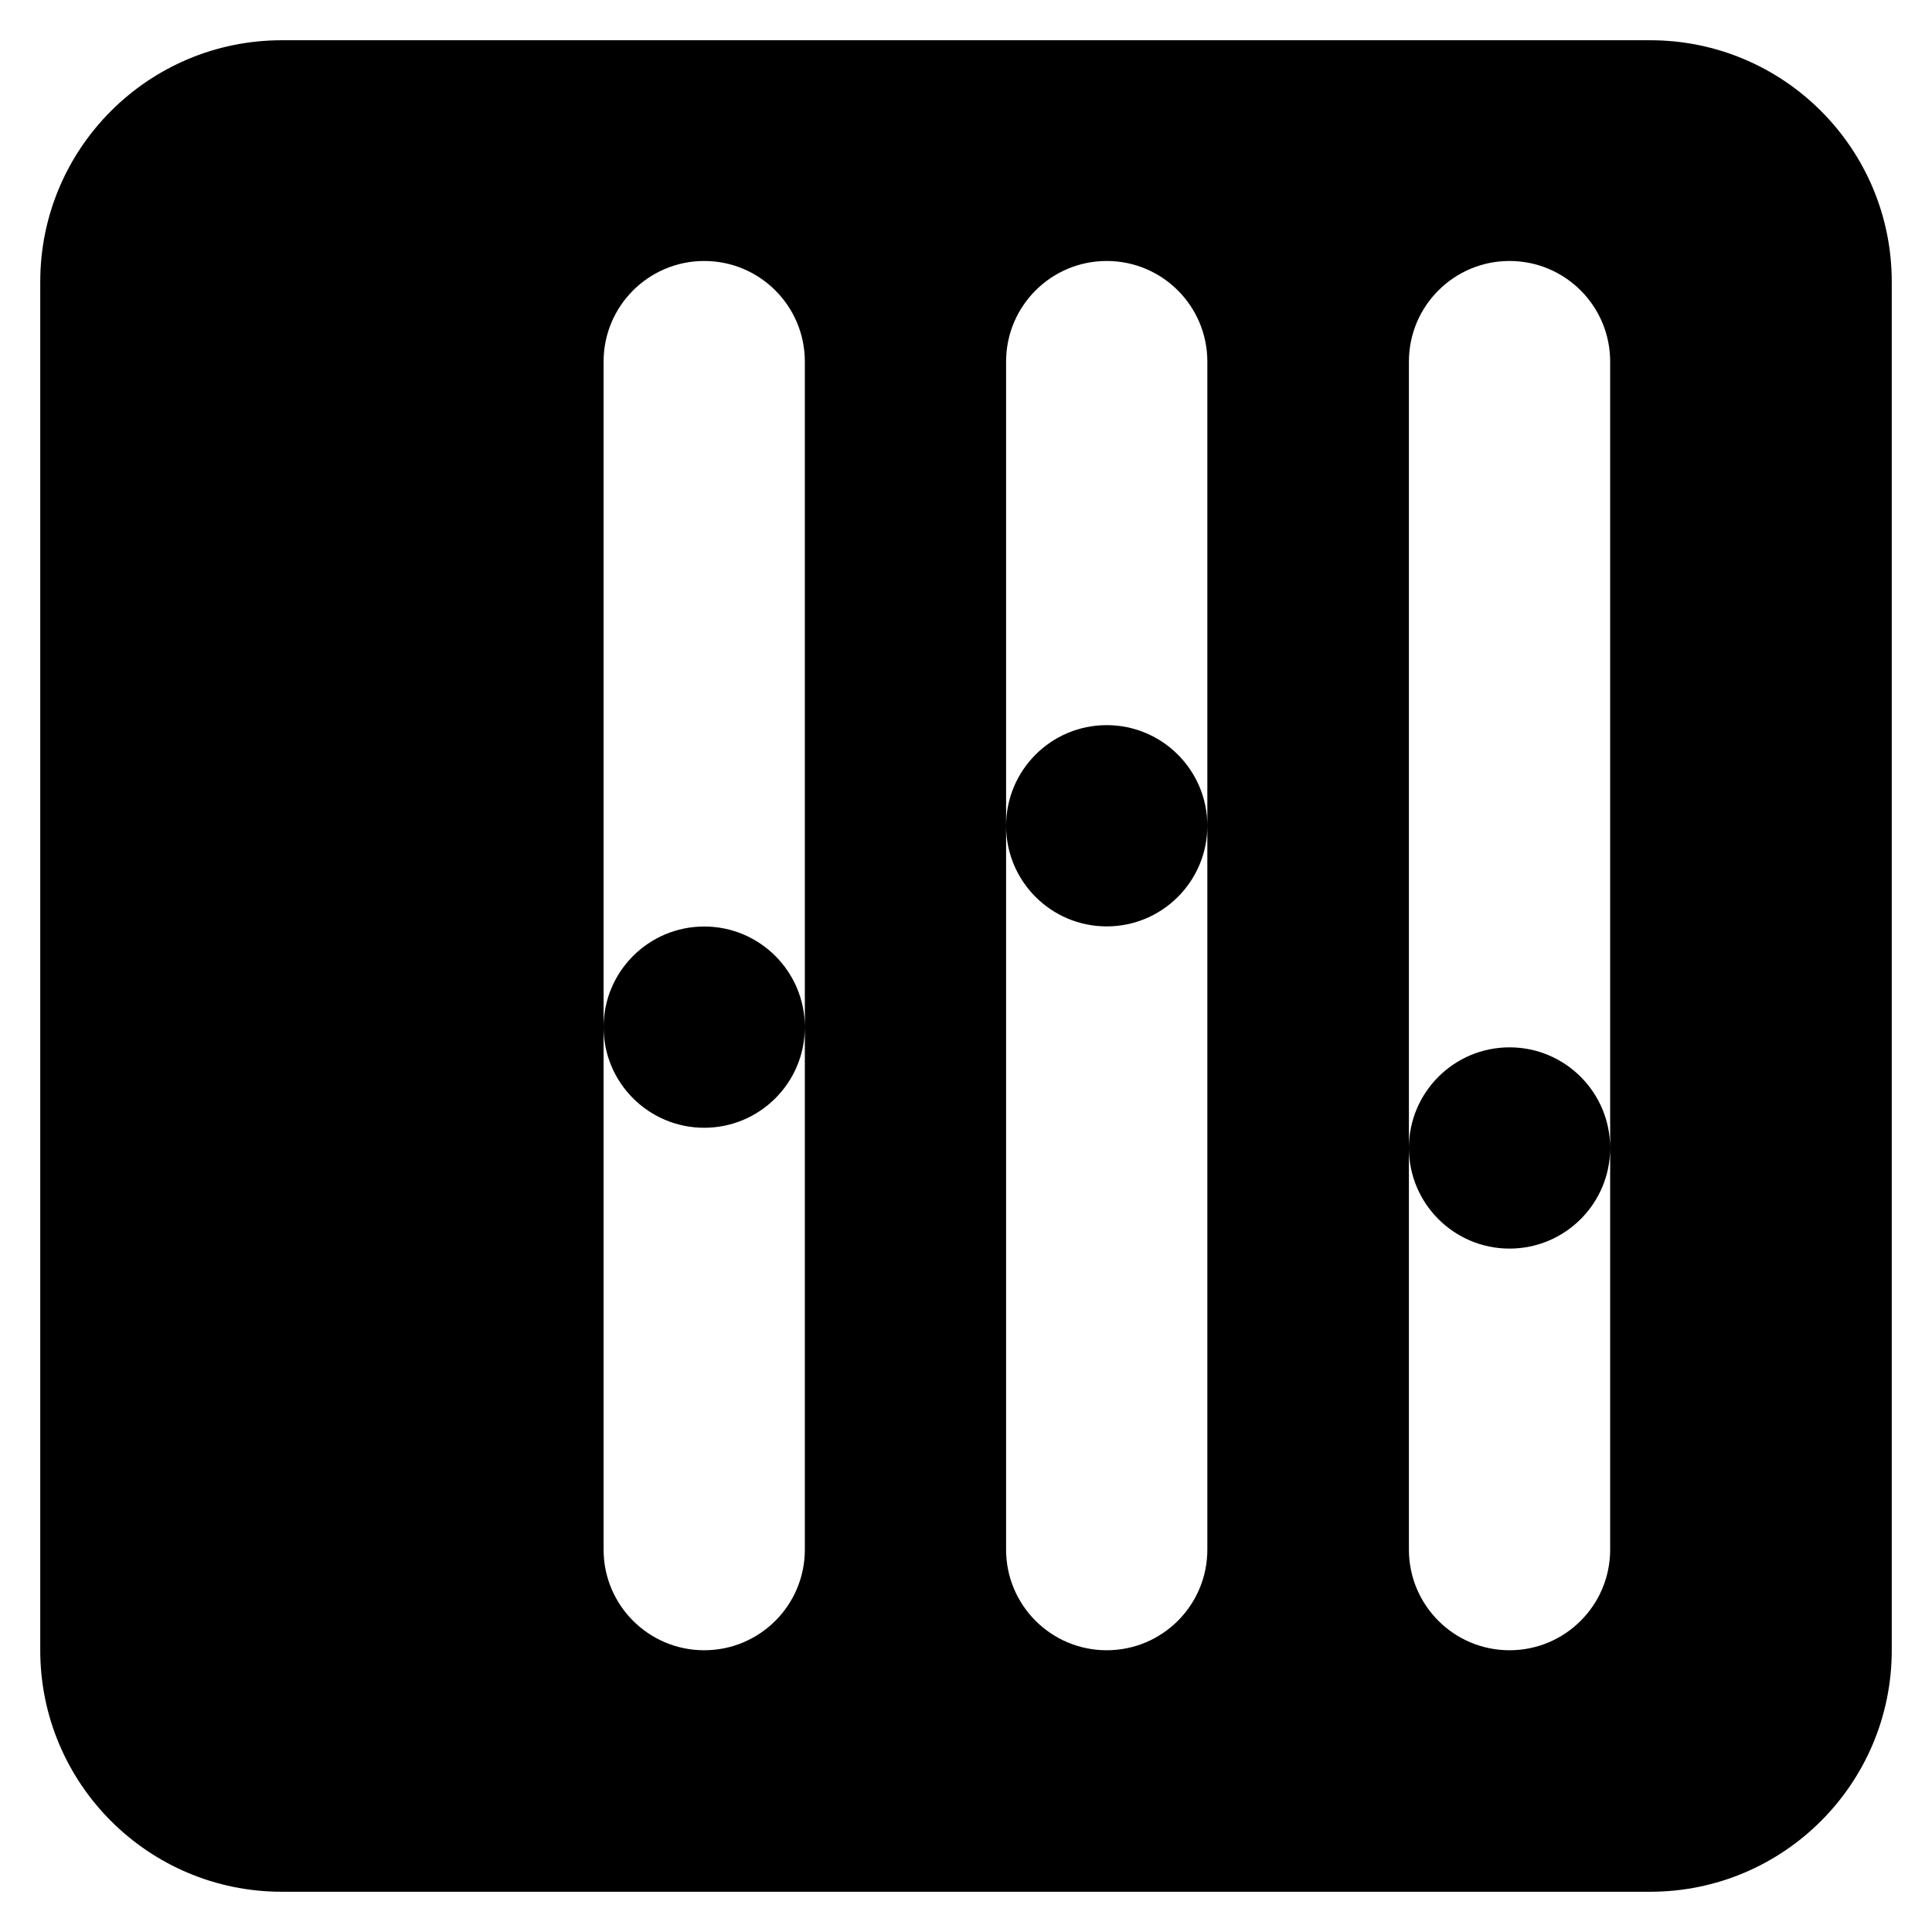
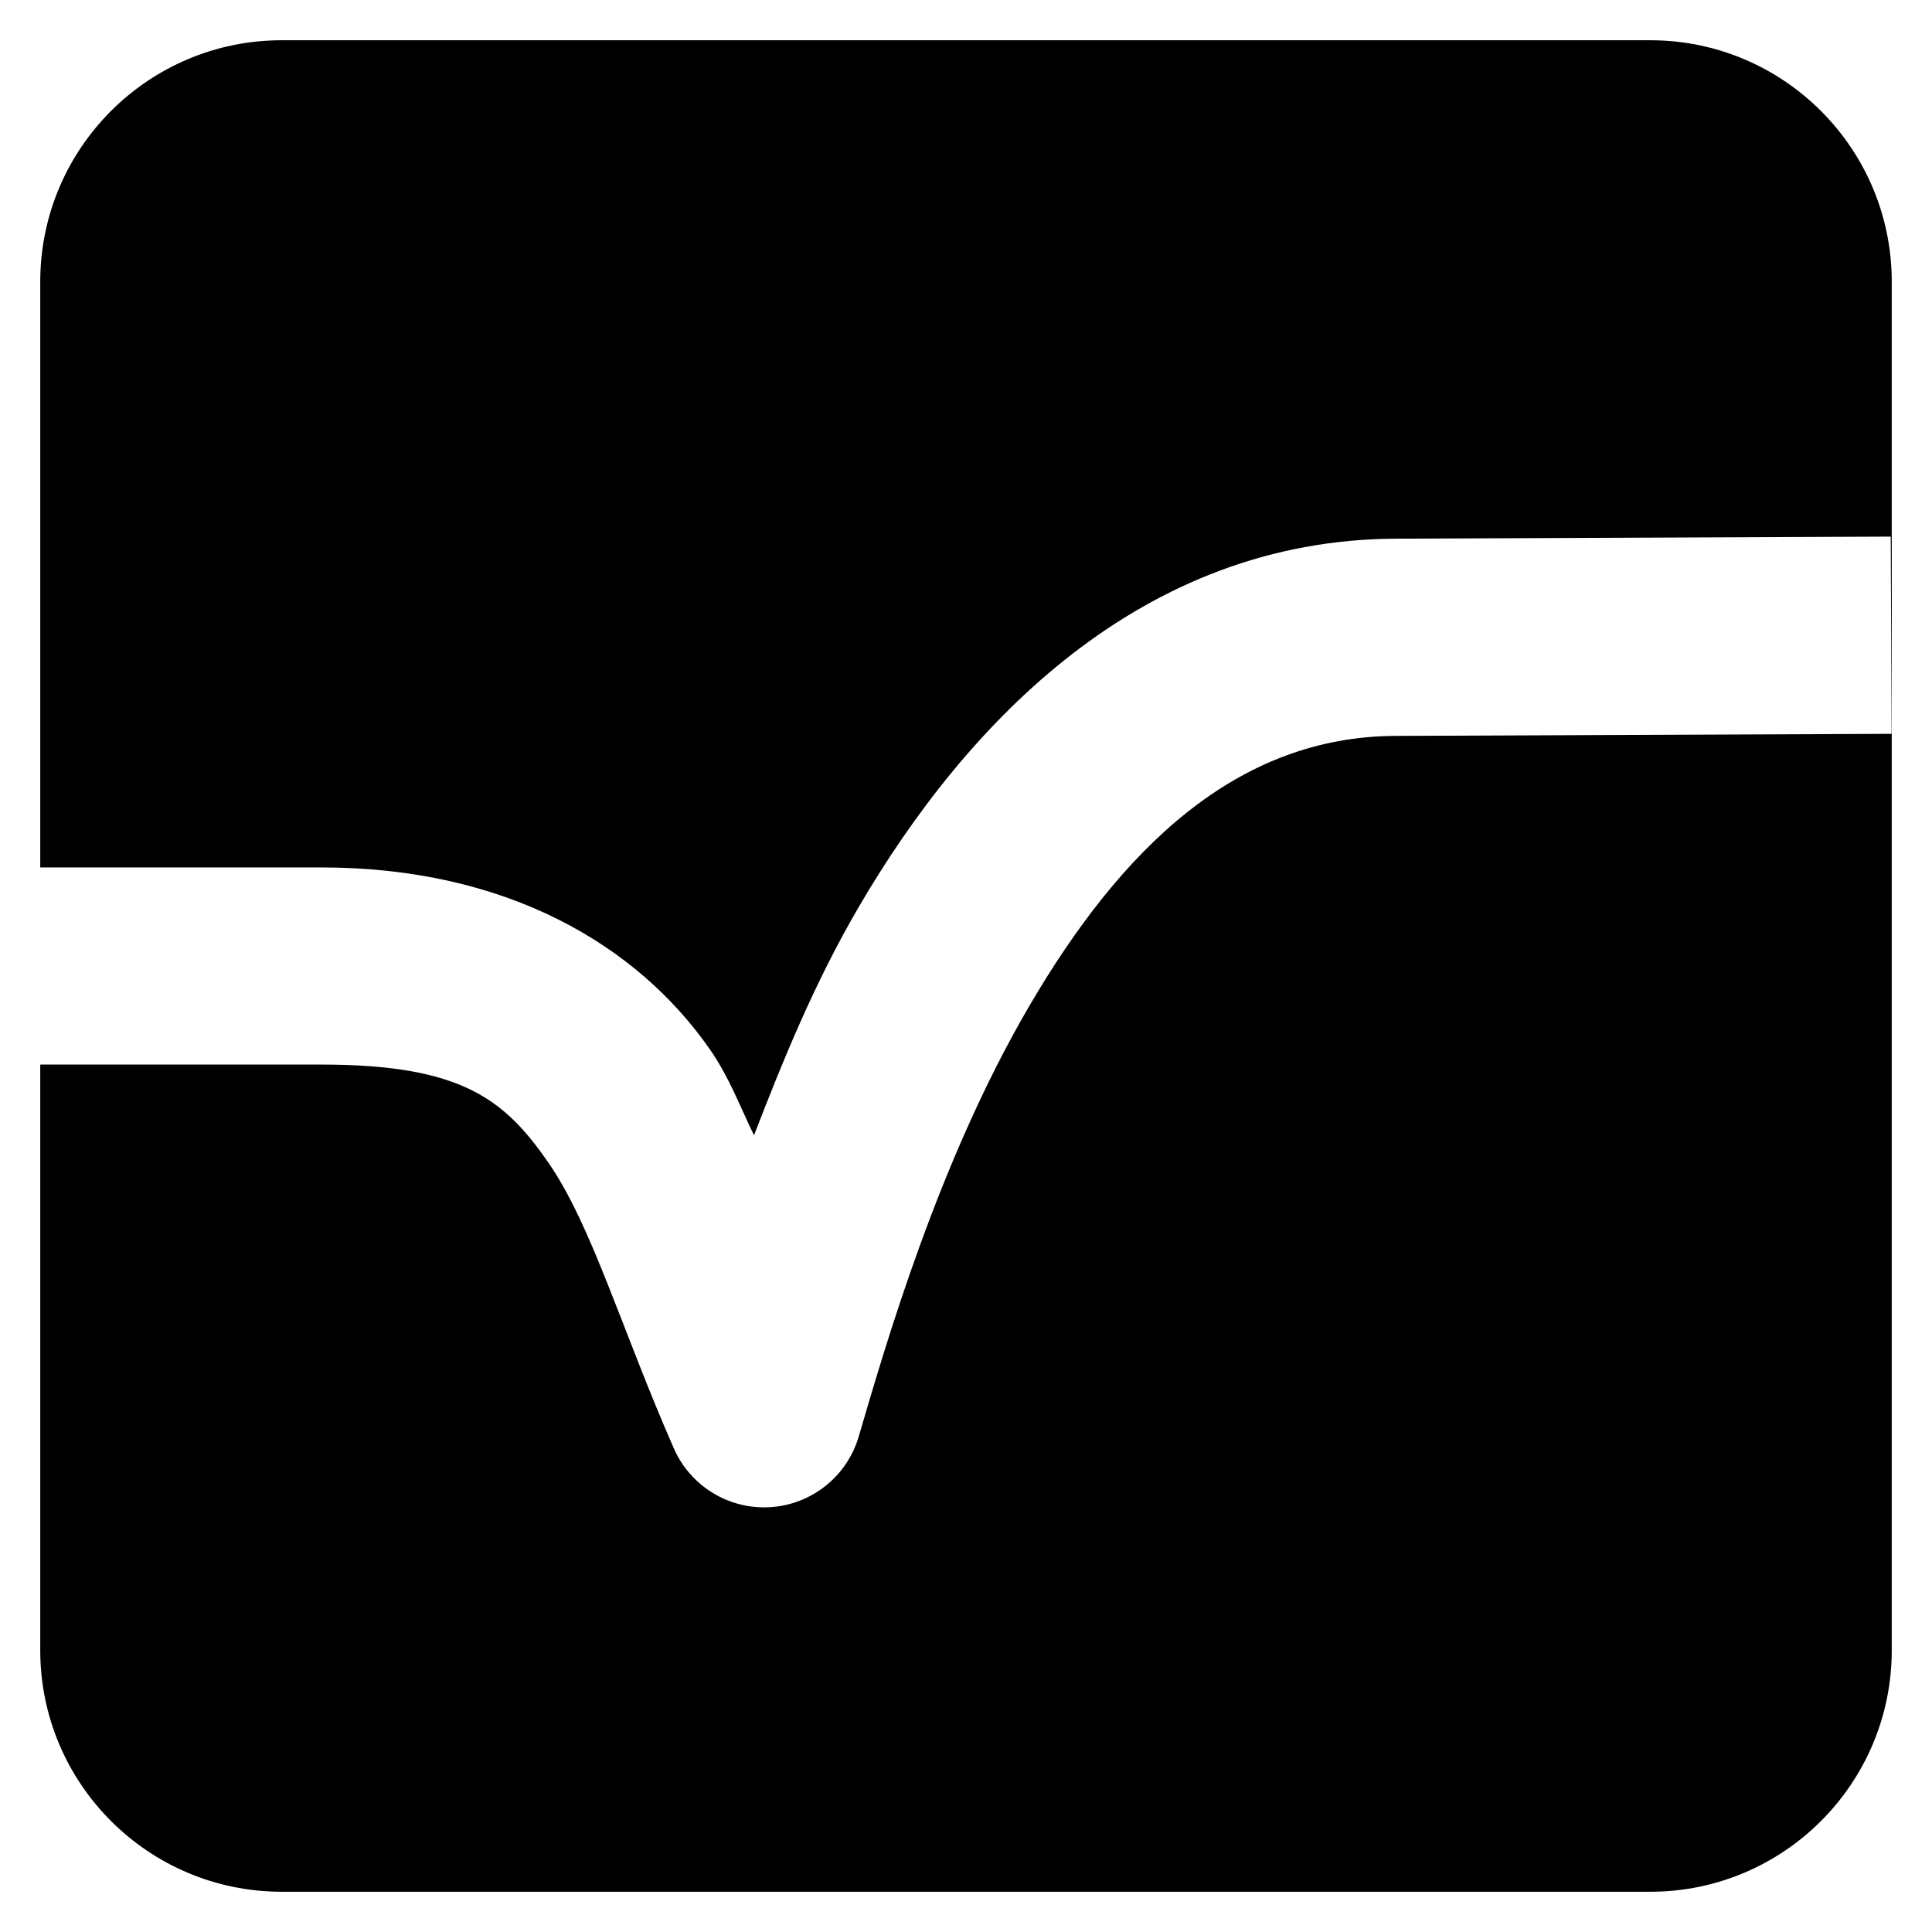
<svg xmlns="http://www.w3.org/2000/svg" version="1.1" id="Layer_1" x="0px" y="0px" width="48px" height="48px" viewBox="0 0 48 48" enable-background="new 0 0 48 48" xml:space="preserve">
-   <g id="x">
- </g>
-   <path d="M41,1H7C3.687,1,1,3.687,1,7v34c0,3.313,2.687,6,6,6h34c3.313,0,6-2.688,6-6V7C47,3.687,44.313,1,41,1z M19.996,38.5  c0,1.381-1.119,2.5-2.5,2.5s-2.5-1.119-2.5-2.5V8.984c0-1.381,1.119-2.5,2.5-2.5s2.5,1.119,2.5,2.5V38.5z M17.496,28.019  c-1.381,0-2.5-1.12-2.5-2.5s1.119-2.5,2.5-2.5s2.5,1.12,2.5,2.5S18.877,28.019,17.496,28.019z M29.996,38.5  c0,1.381-1.119,2.5-2.5,2.5s-2.5-1.119-2.5-2.5V8.984c0-1.381,1.119-2.5,2.5-2.5s2.5,1.119,2.5,2.5V38.5z M37.504,31.021  c-1.381,0-2.5-1.12-2.5-2.5s1.119-2.5,2.5-2.5s2.5,1.12,2.5,2.5S38.885,31.021,37.504,31.021z M40.004,38.5  c0,1.381-1.119,2.5-2.5,2.5s-2.5-1.119-2.5-2.5V8.984c0-1.381,1.119-2.5,2.5-2.5s2.5,1.119,2.5,2.5V38.5z M27.496,23.016  c-1.381,0-2.5-1.12-2.5-2.5s1.119-2.5,2.5-2.5s2.5,1.12,2.5,2.5S28.877,23.016,27.496,23.016z" />
+   <defs id="defs1" />
+   <path id="path1" style="display:inline" d="M 7,47 C 3.687,47 1,44.313 1,41 V 26.449 h 6.986 c 3.478,0 4.545,0.863 5.629,2.422 1.084,1.558 1.841,4.19 3.127,7.115 0.414,0.942 1.373,1.525 2.4,1.459 1.027,-0.066 1.904,-0.768 2.193,-1.756 0.666,-2.268 1.974,-6.824 4.236,-10.693 2.262,-3.869 5.127,-6.713 9.137,-6.713 h 0.002 l 12.285,-0.051 -0.02,-4.9 -12.287,0.051 c -6.325,0.024 -10.662,4.549 -13.346,9.139 -1.122,1.92 -1.901,3.855 -2.609,5.684 C 18.384,27.49 18.117,26.762 17.639,26.074 15.838,23.484 12.594,21.551 7.986,21.551 H 1 V 7 C 1,3.687 3.687,1 7,1 h 34 c 3.313,0 6,2.688 6,6 v 34 c 0,3.313 -2.687,6 -6,6 z" />
</svg>
